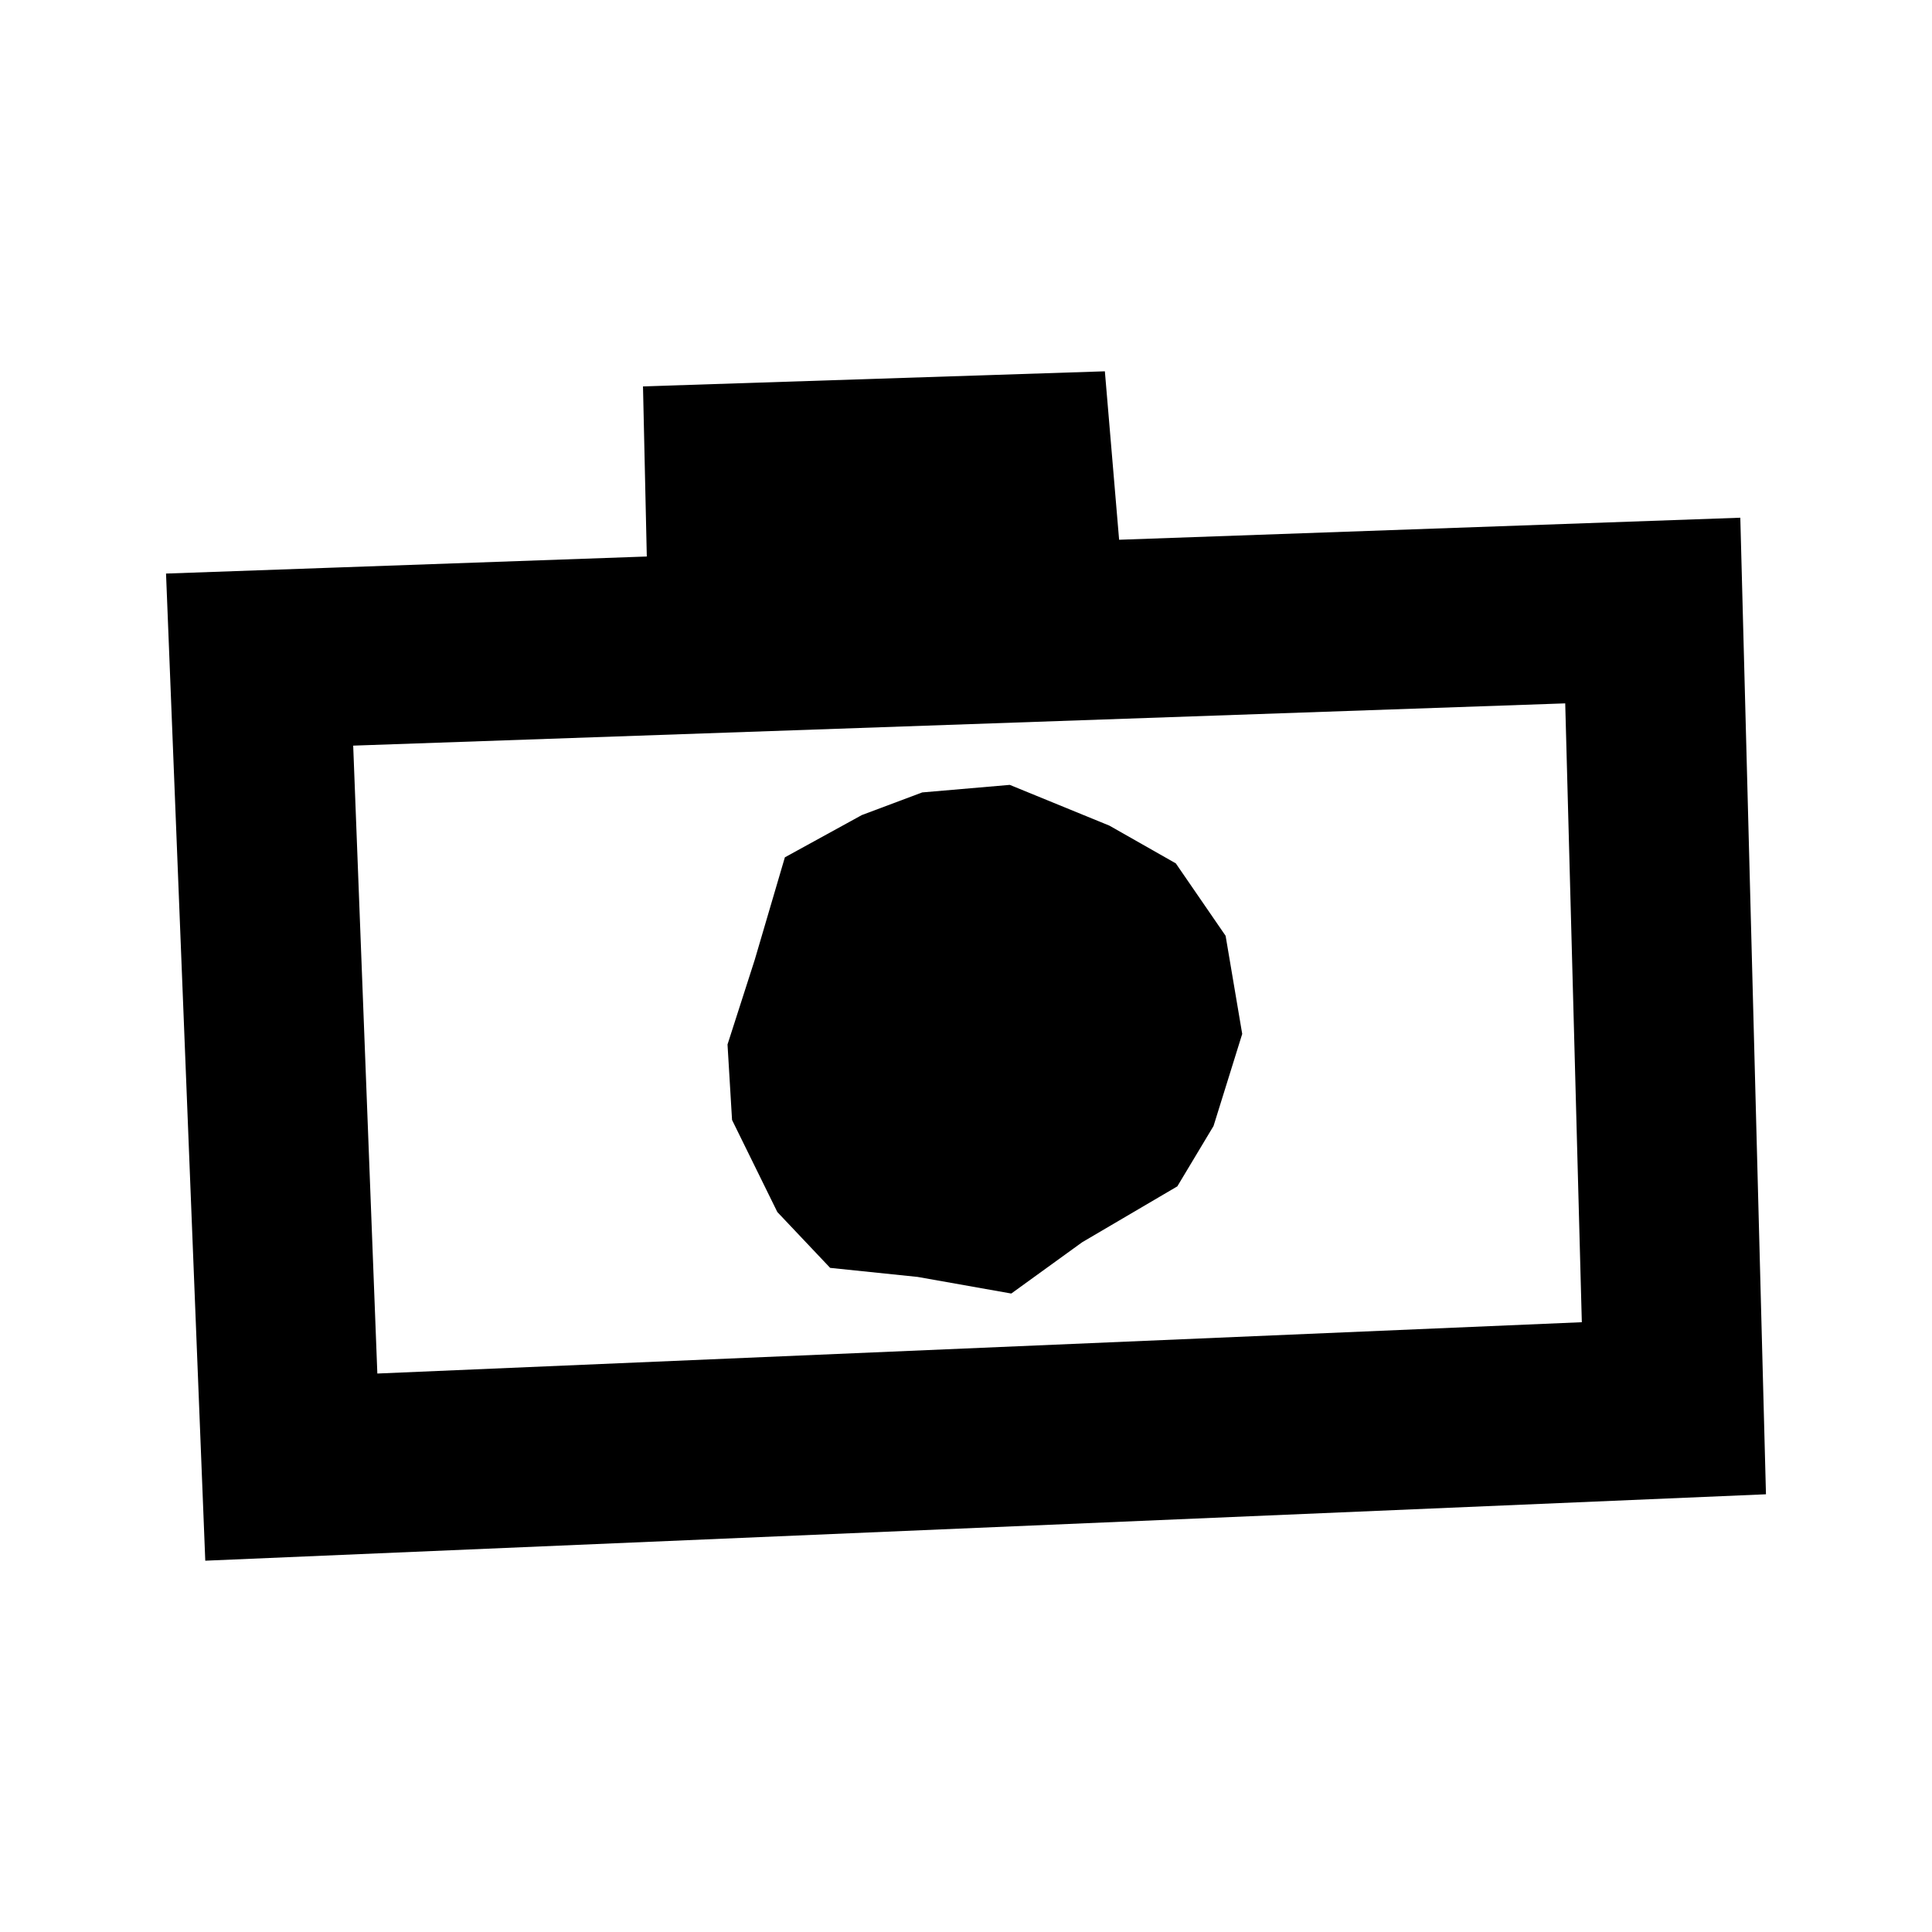
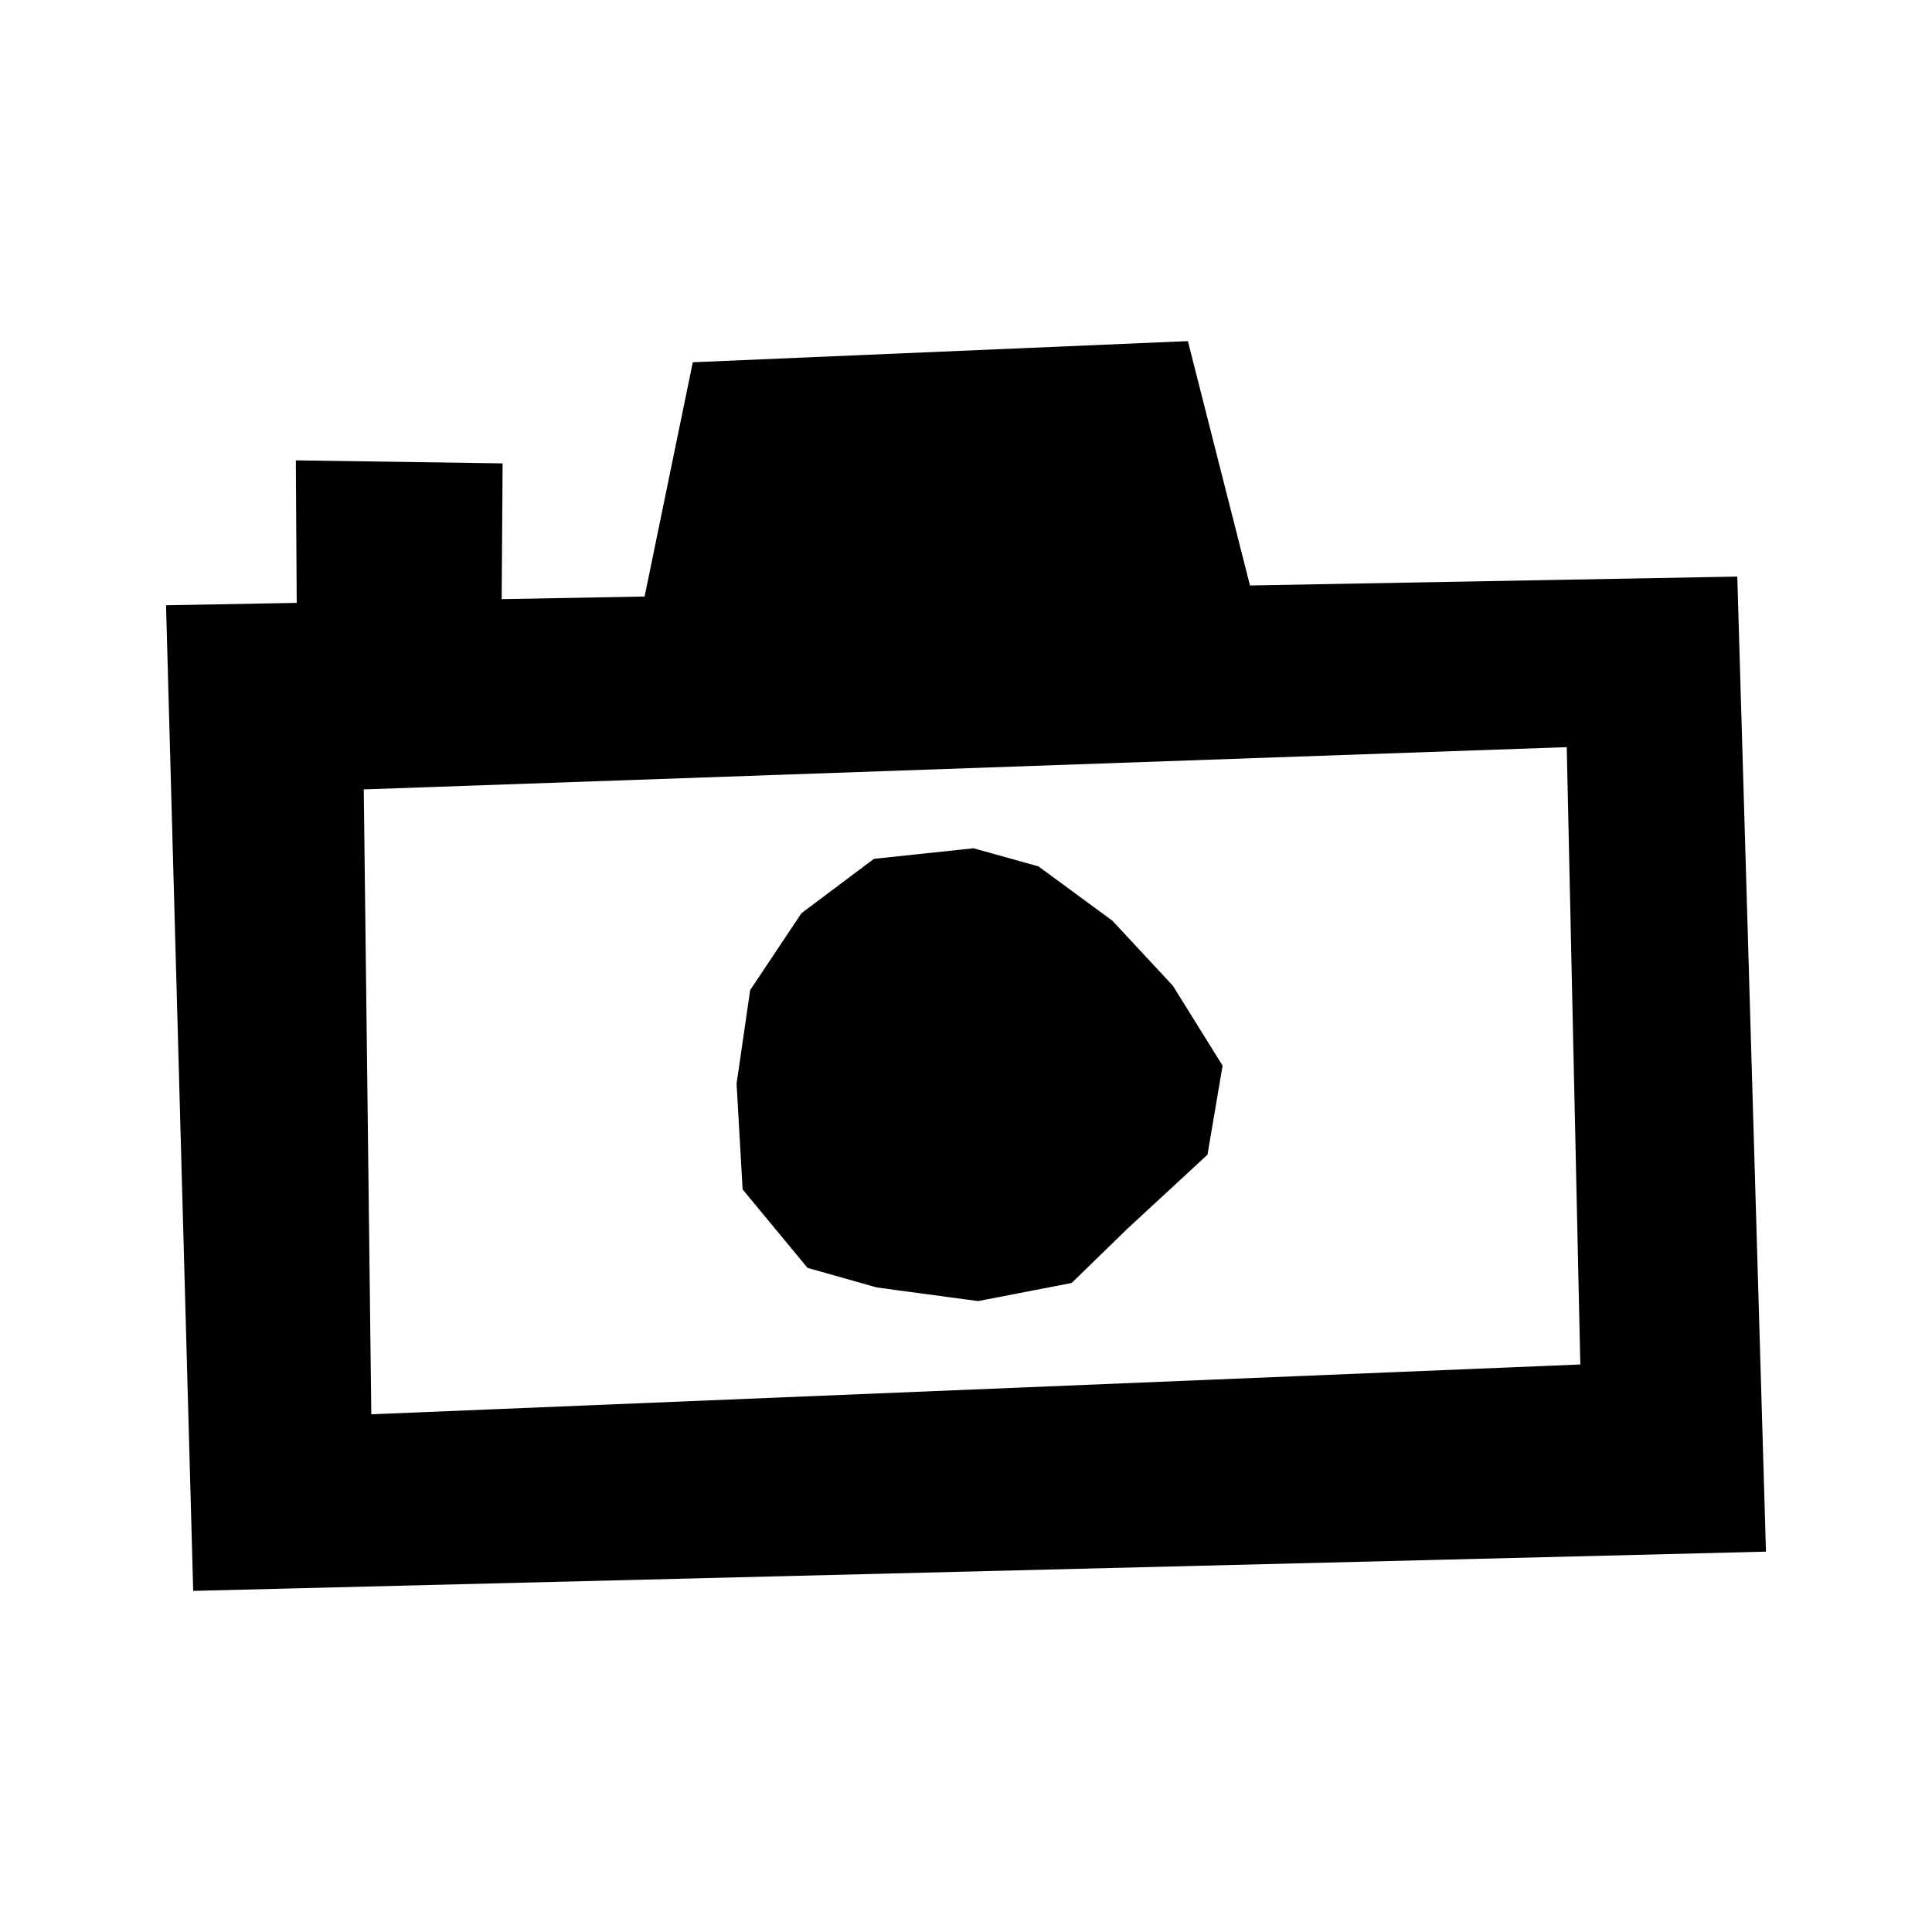
<svg xmlns="http://www.w3.org/2000/svg" viewBox="0 0 128 128" width="128" height="128" fill="currentColor">
-   <path d="M42.6 25.6L73.2 24.6L74.3 37.6L42.9 39.0ZM11.0 38.0L115.3 34.3L117.0 99.0L13.6 103.4ZM25.0 91.0L104.8 87.6L103.7 46.6L23.4 49.4ZM80.4 74.6L78.0 78.6L71.7 82.3L67.0 85.7L60.8 84.6L55.0 84.0L51.5 80.3L48.5 74.2L48.2 69.2L50.0 63.6L52.0 56.8L57.1 54.0L61.1 52.5L66.9 52.0L73.5 54.7L77.9 57.2L81.2 62.0L82.3 68.5Z" />
+   <path d="M40.9 48.3L45.9 24.0L78.7 22.6L84.8 46.6ZM19.6 30.5L33.3 30.7L33.2 45.0L19.7 46.8ZM11.0 40.1L115.1 38.2L117.0 102.8L12.8 105.4ZM24.6 93.7L104.7 90.4L103.8 49.5L24.1 52.3ZM81.0 70.6L80.0 76.5L74.7 81.4L71.0 85.0L64.8 86.2L58.1 85.3L53.5 84.0L49.2 78.8L48.8 71.8L49.7 65.6L53.1 60.5L57.9 56.9L64.5 56.2L68.8 57.4L73.7 61.0L77.7 65.3Z" />
</svg>
